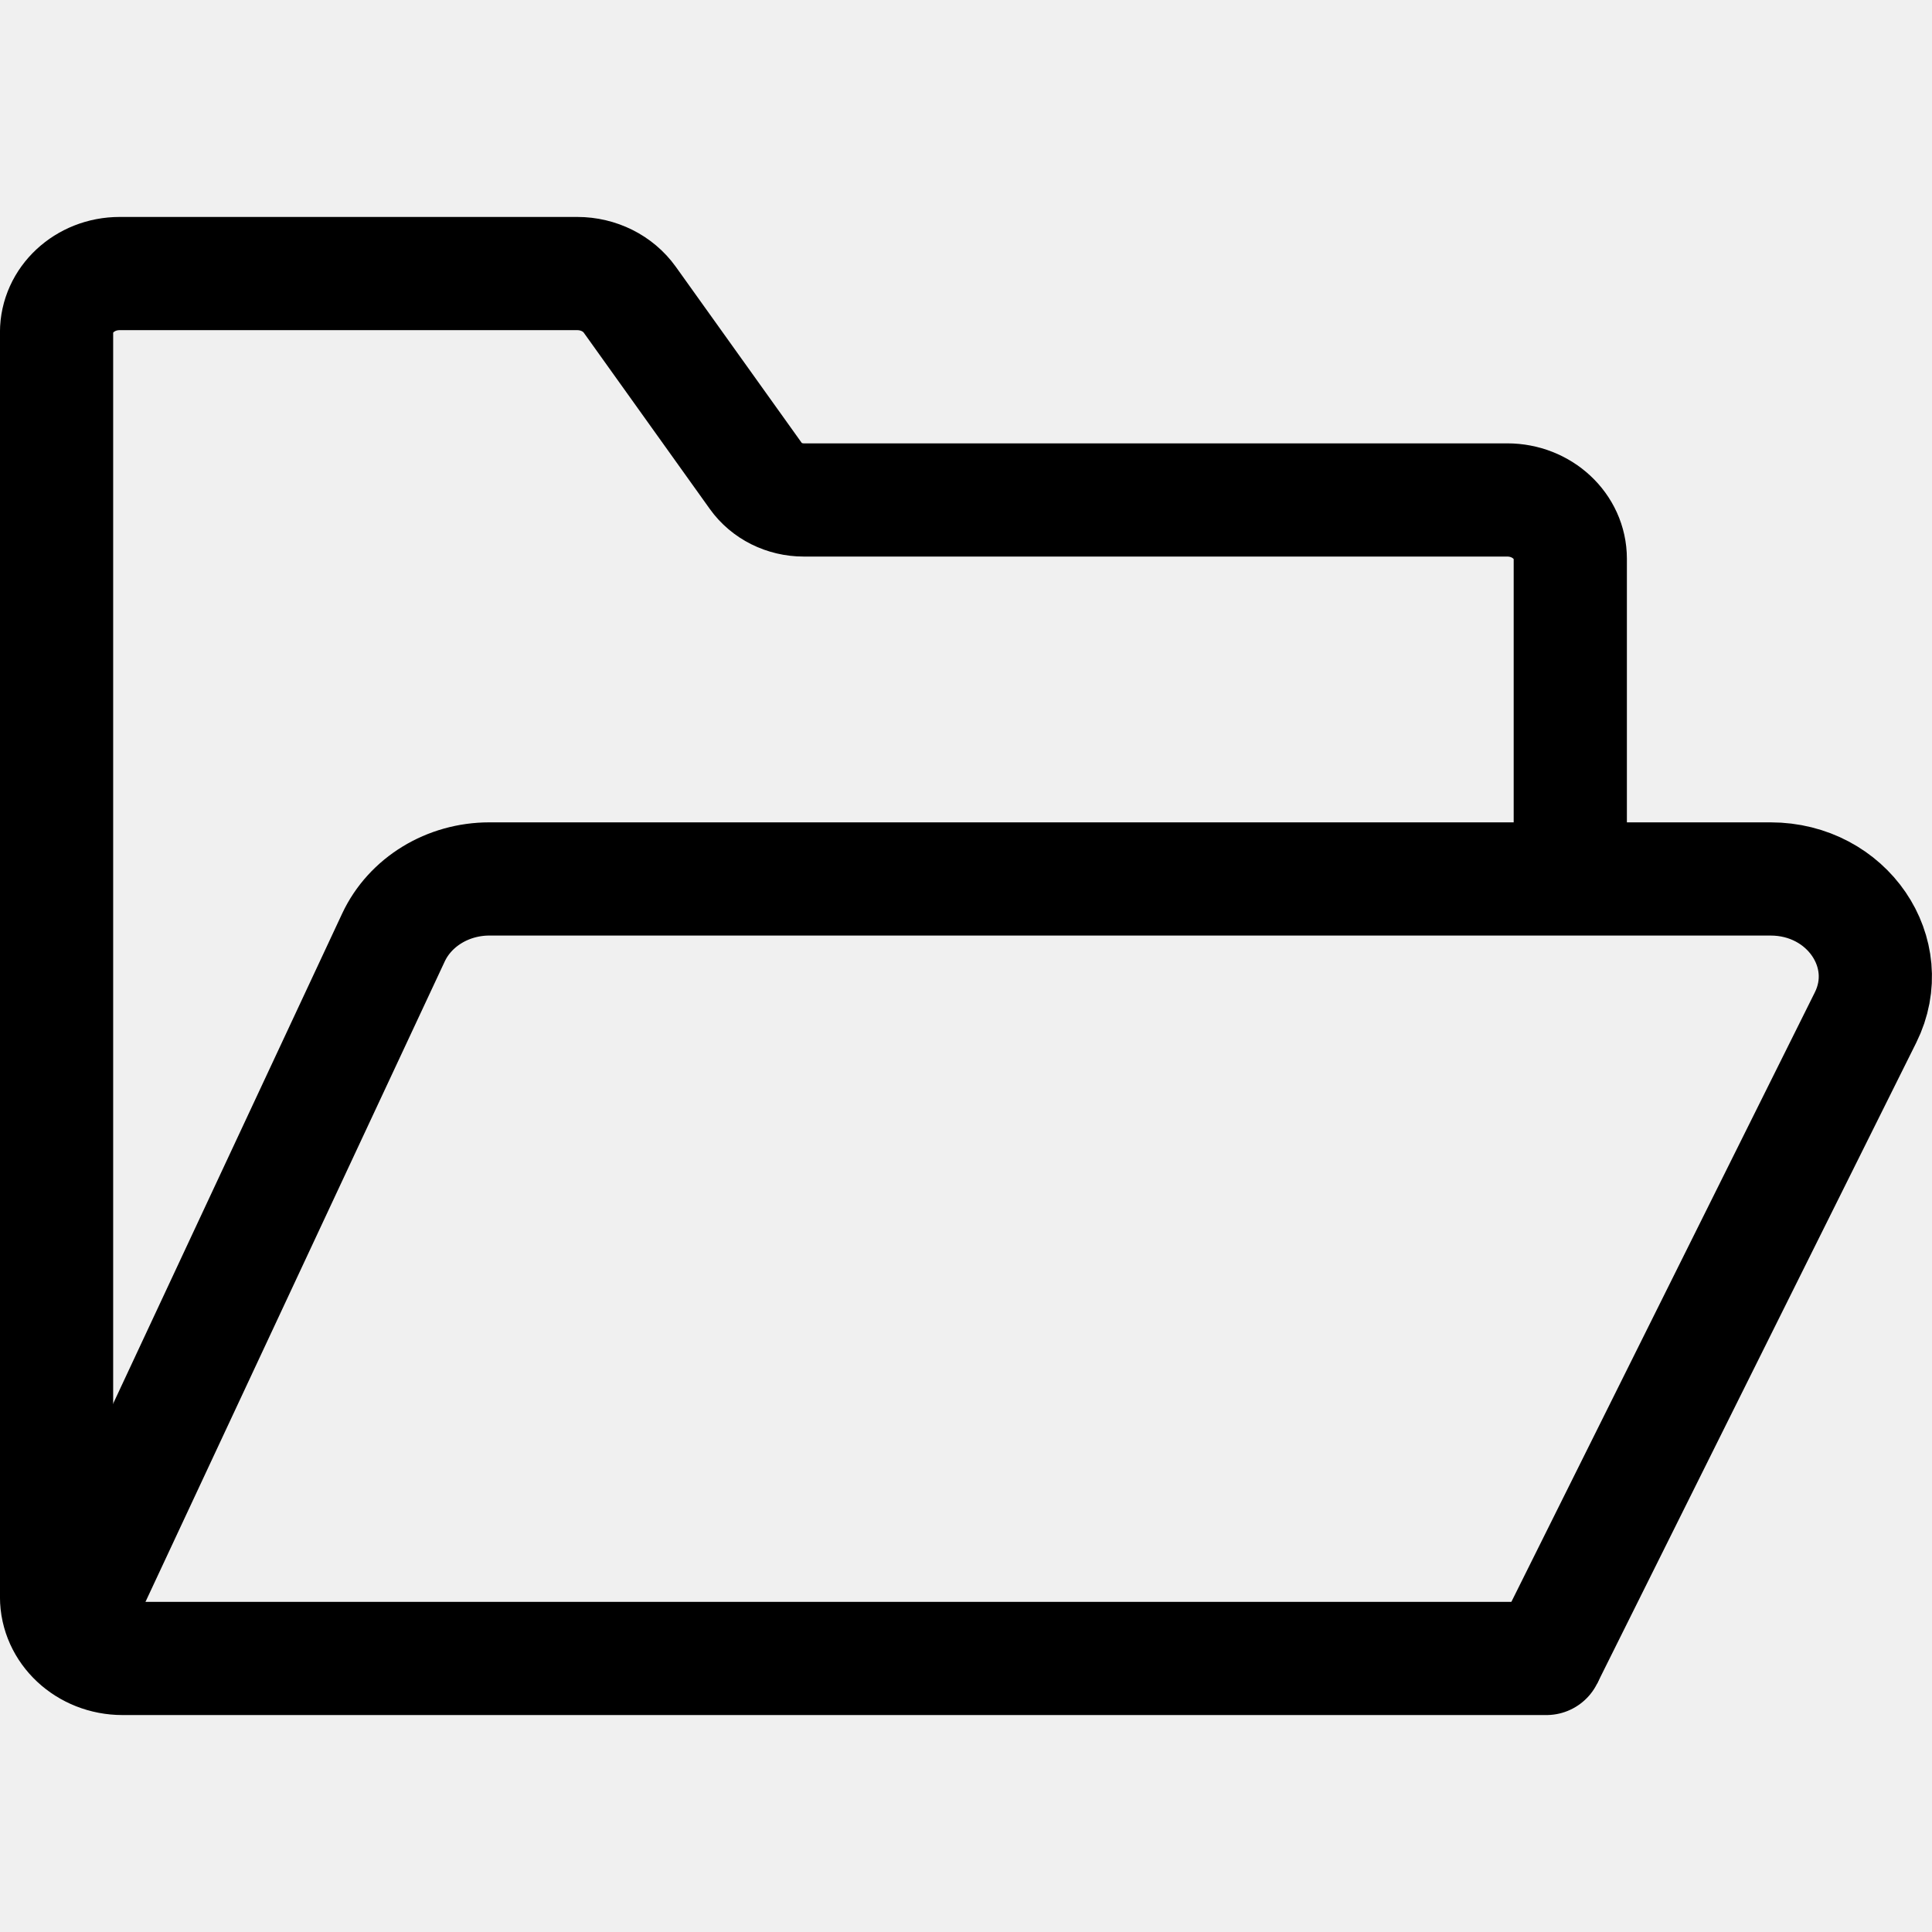
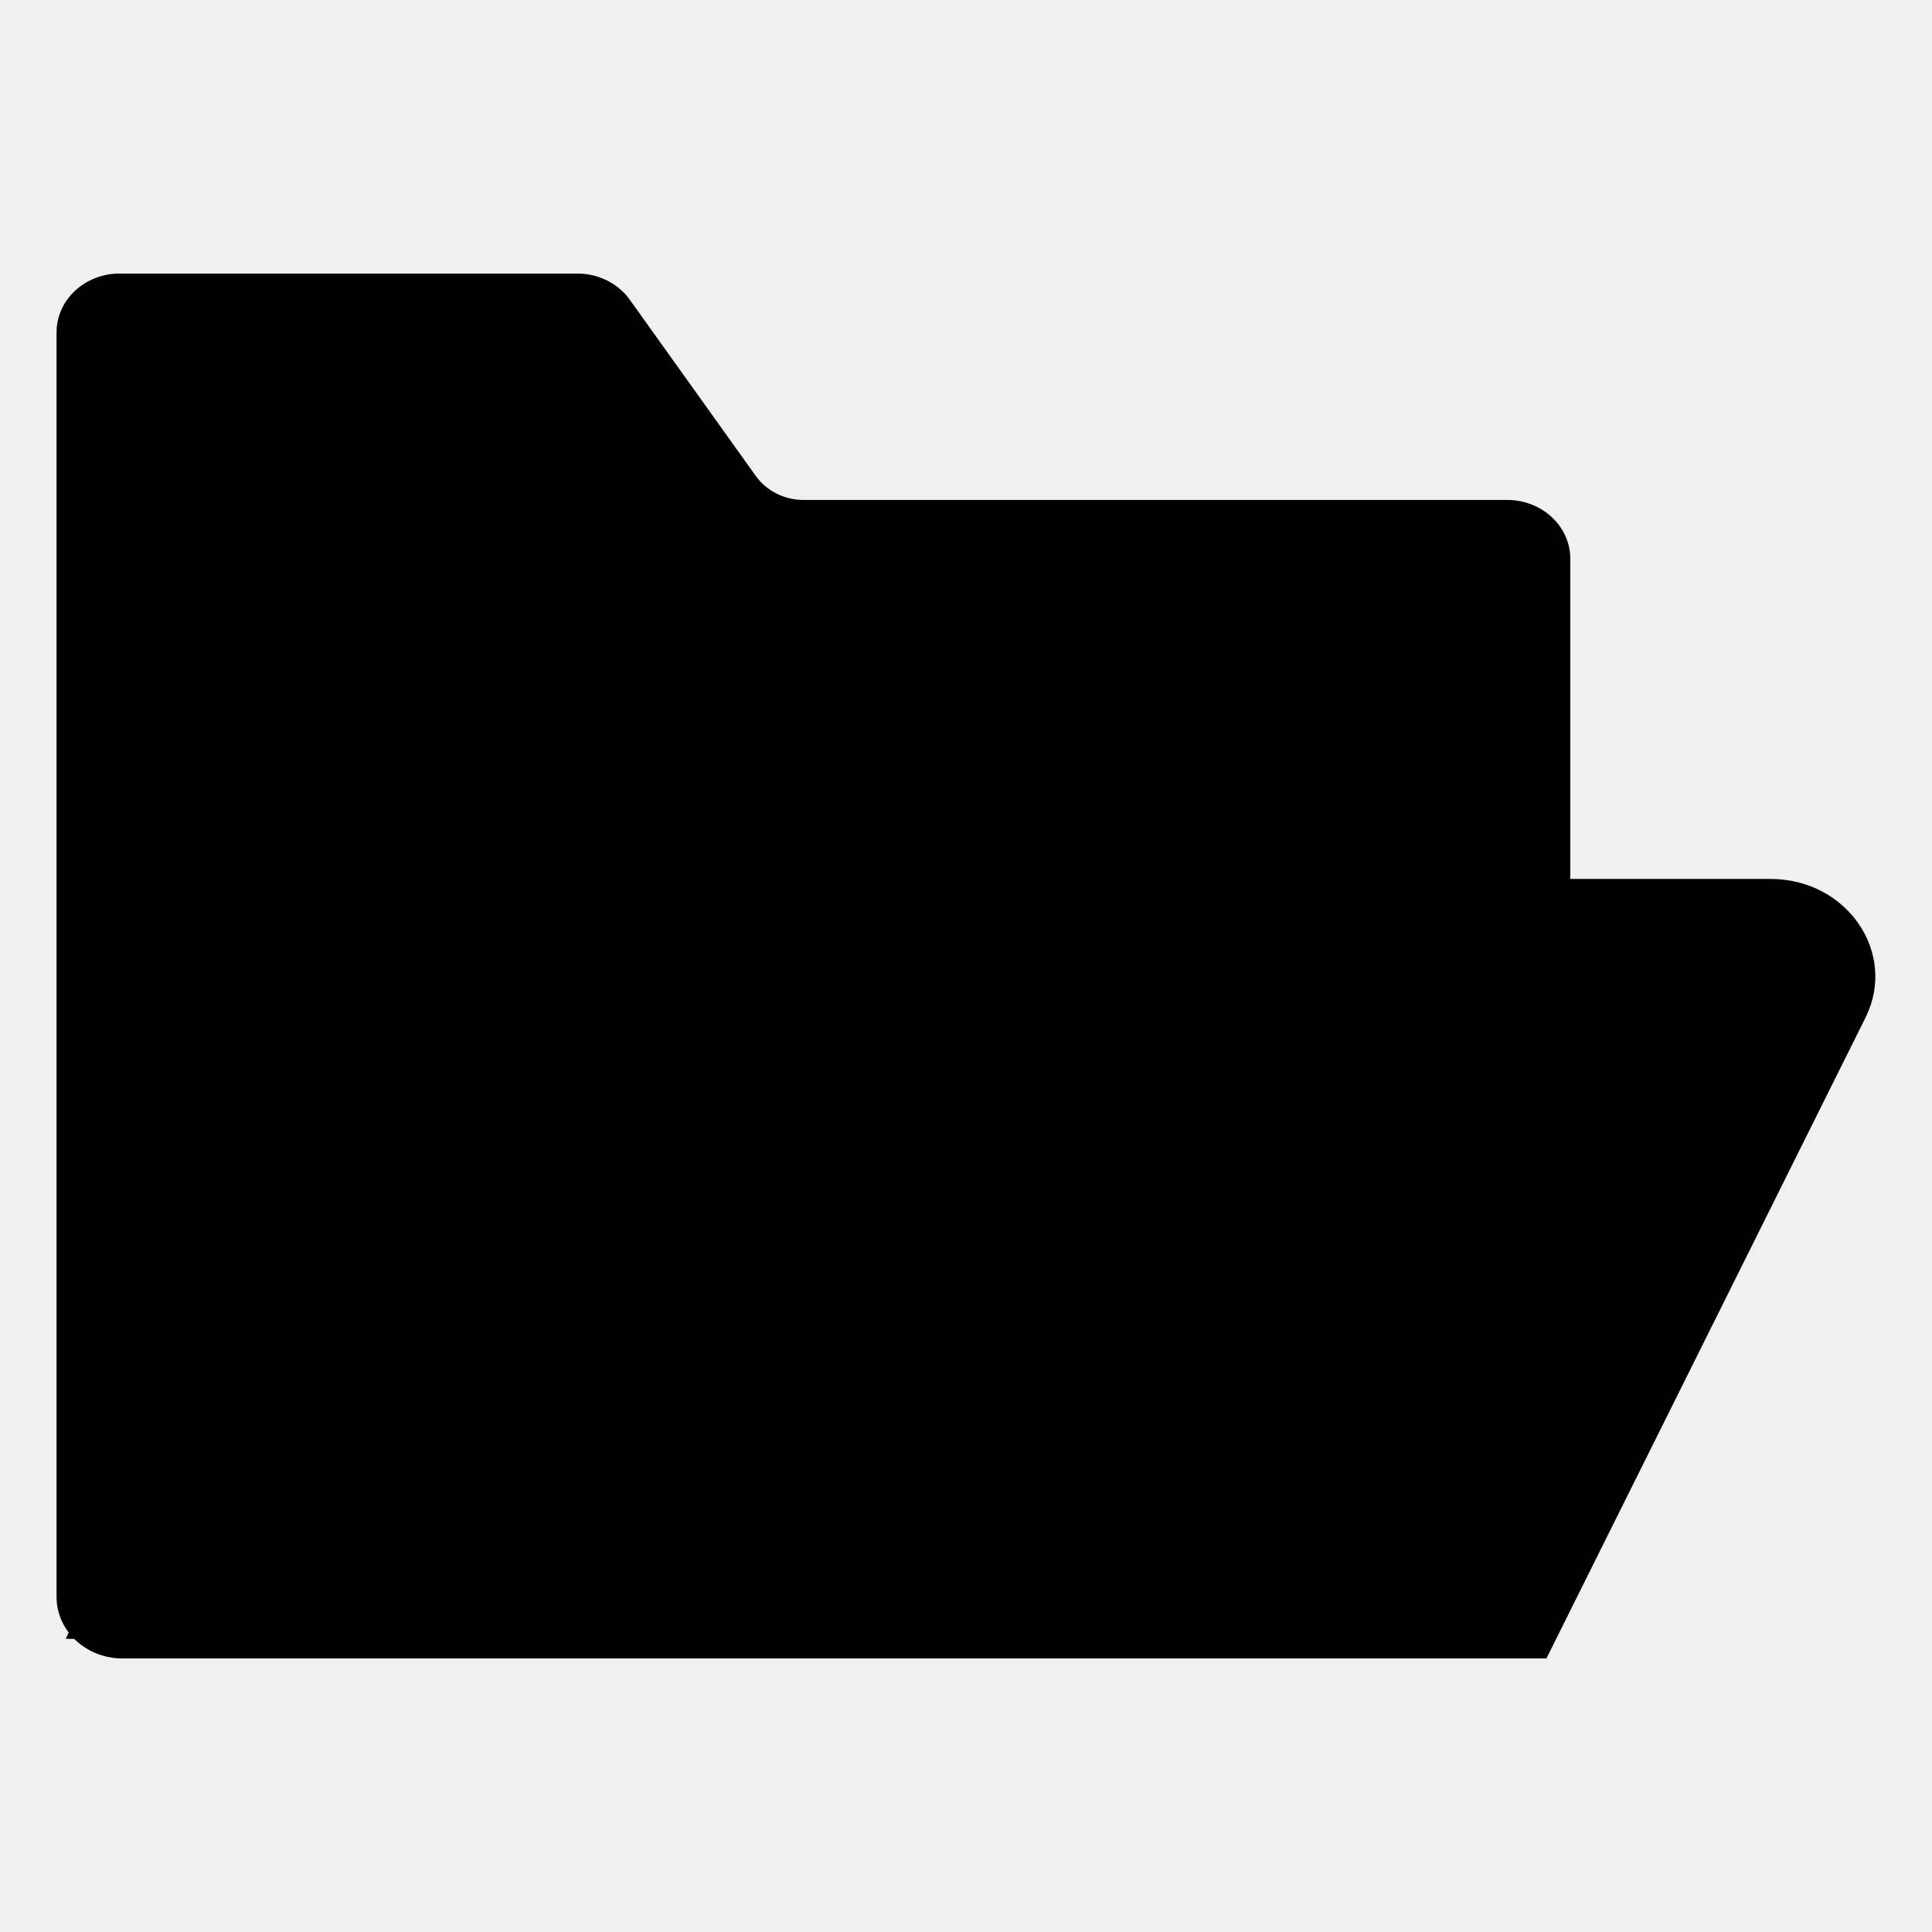
- <svg xmlns="http://www.w3.org/2000/svg" version="1.1" id="svg1041" width="682.667" height="682.667" viewBox="0 0 682.667 682.667">
+ <svg xmlns="http://www.w3.org/2000/svg" version="1.1" viewBox="0 0 682.667 682.667">
  <defs id="defs1045">
-     <clipPath clipPathUnits="userSpaceOnUse" id="clipPath1055">
-       <path d="M 0,512 H 512 V 0 H 0 Z" id="path1053" />
+     <clipPath clipPathUnits="userSpaceOnUse">
+       <path d="M 0,512 H 512 V 0 H 0 Z" />
    </clipPath>
  </defs>
-   <mask id="custom">
-     <rect id="bg" x="0" y="0" width="100%" height="100%" fill="white" />
+   <mask>
+     <rect x="0" y="0" width="100%" height="100%" fill="white" />
    <g transform="matrix(1.333333,0,0,-1.333333,0,682.6667)" />
  </mask>
  <g mask="url(#custom)">
-     <g id="g1047" transform="matrix(1.333333,0,0,-1.333333,0,682.6667)">
-       <g id="g1049">
-         <g id="g1051" clip-path="url(#clipPath1055)">
-           <g id="g1057" transform="translate(409.8188,72.4946)">
-             <path d="m 0,0 h -377.347 c -9.655,0 -17.482,7.298 -17.482,16.3 v 335.133 c 0,8.603 7.48,15.578 16.708,15.578 h 121.3 c 5.586,0 10.802,-2.603 13.902,-6.937 l 33.416,-46.735 c 2.827,-3.954 7.586,-6.328 12.683,-6.328 h 186.436 c 9.228,0 16.708,-6.975 16.708,-15.578 v -83.86" style="fill:none;stroke:#000000;stroke-width:30;stroke-linecap:round;stroke-linejoin:miter;stroke-miterlimit:10;stroke-dasharray:none;stroke-opacity:1" id="path1059" />
+     <g transform="matrix(1.333333,0,0,-1.333333,0,682.6667)">
+       <g>
+         <g clip-path="url(#clipPath1055)">
+           <g transform="translate(409.8188,72.4946)">
+             <path d="m 0,0 h -377.347 c -9.655,0 -17.482,7.298 -17.482,16.3 v 335.133 c 0,8.603 7.48,15.578 16.708,15.578 h 121.3 c 5.586,0 10.802,-2.603 13.902,-6.937 l 33.416,-46.735 c 2.827,-3.954 7.586,-6.328 12.683,-6.328 h 186.436 c 9.228,0 16.708,-6.975 16.708,-15.578 v -83.86" />
          </g>
-           <g id="g1061" transform="translate(409.8188,72.4946)">
-             <path d="m 0,0 84.56,169.832 c 8.532,17.136 -4.889,36.741 -25.152,36.741 h -339.542 c -11.033,0 -21.016,-6.098 -25.422,-15.528 L -392.397,5.205" style="fill:none;stroke:#000000;stroke-width:30;stroke-linecap:butt;stroke-linejoin:miter;stroke-miterlimit:10;stroke-dasharray:none;stroke-opacity:1" id="path1063" />
+           <g transform="translate(409.8188,72.4946)">
+             <path d="m 0,0 84.56,169.832 c 8.532,17.136 -4.889,36.741 -25.152,36.741 h -339.542 c -11.033,0 -21.016,-6.098 -25.422,-15.528 L -392.397,5.205" />
          </g>
        </g>
      </g>
    </g>
  </g>
</svg>
